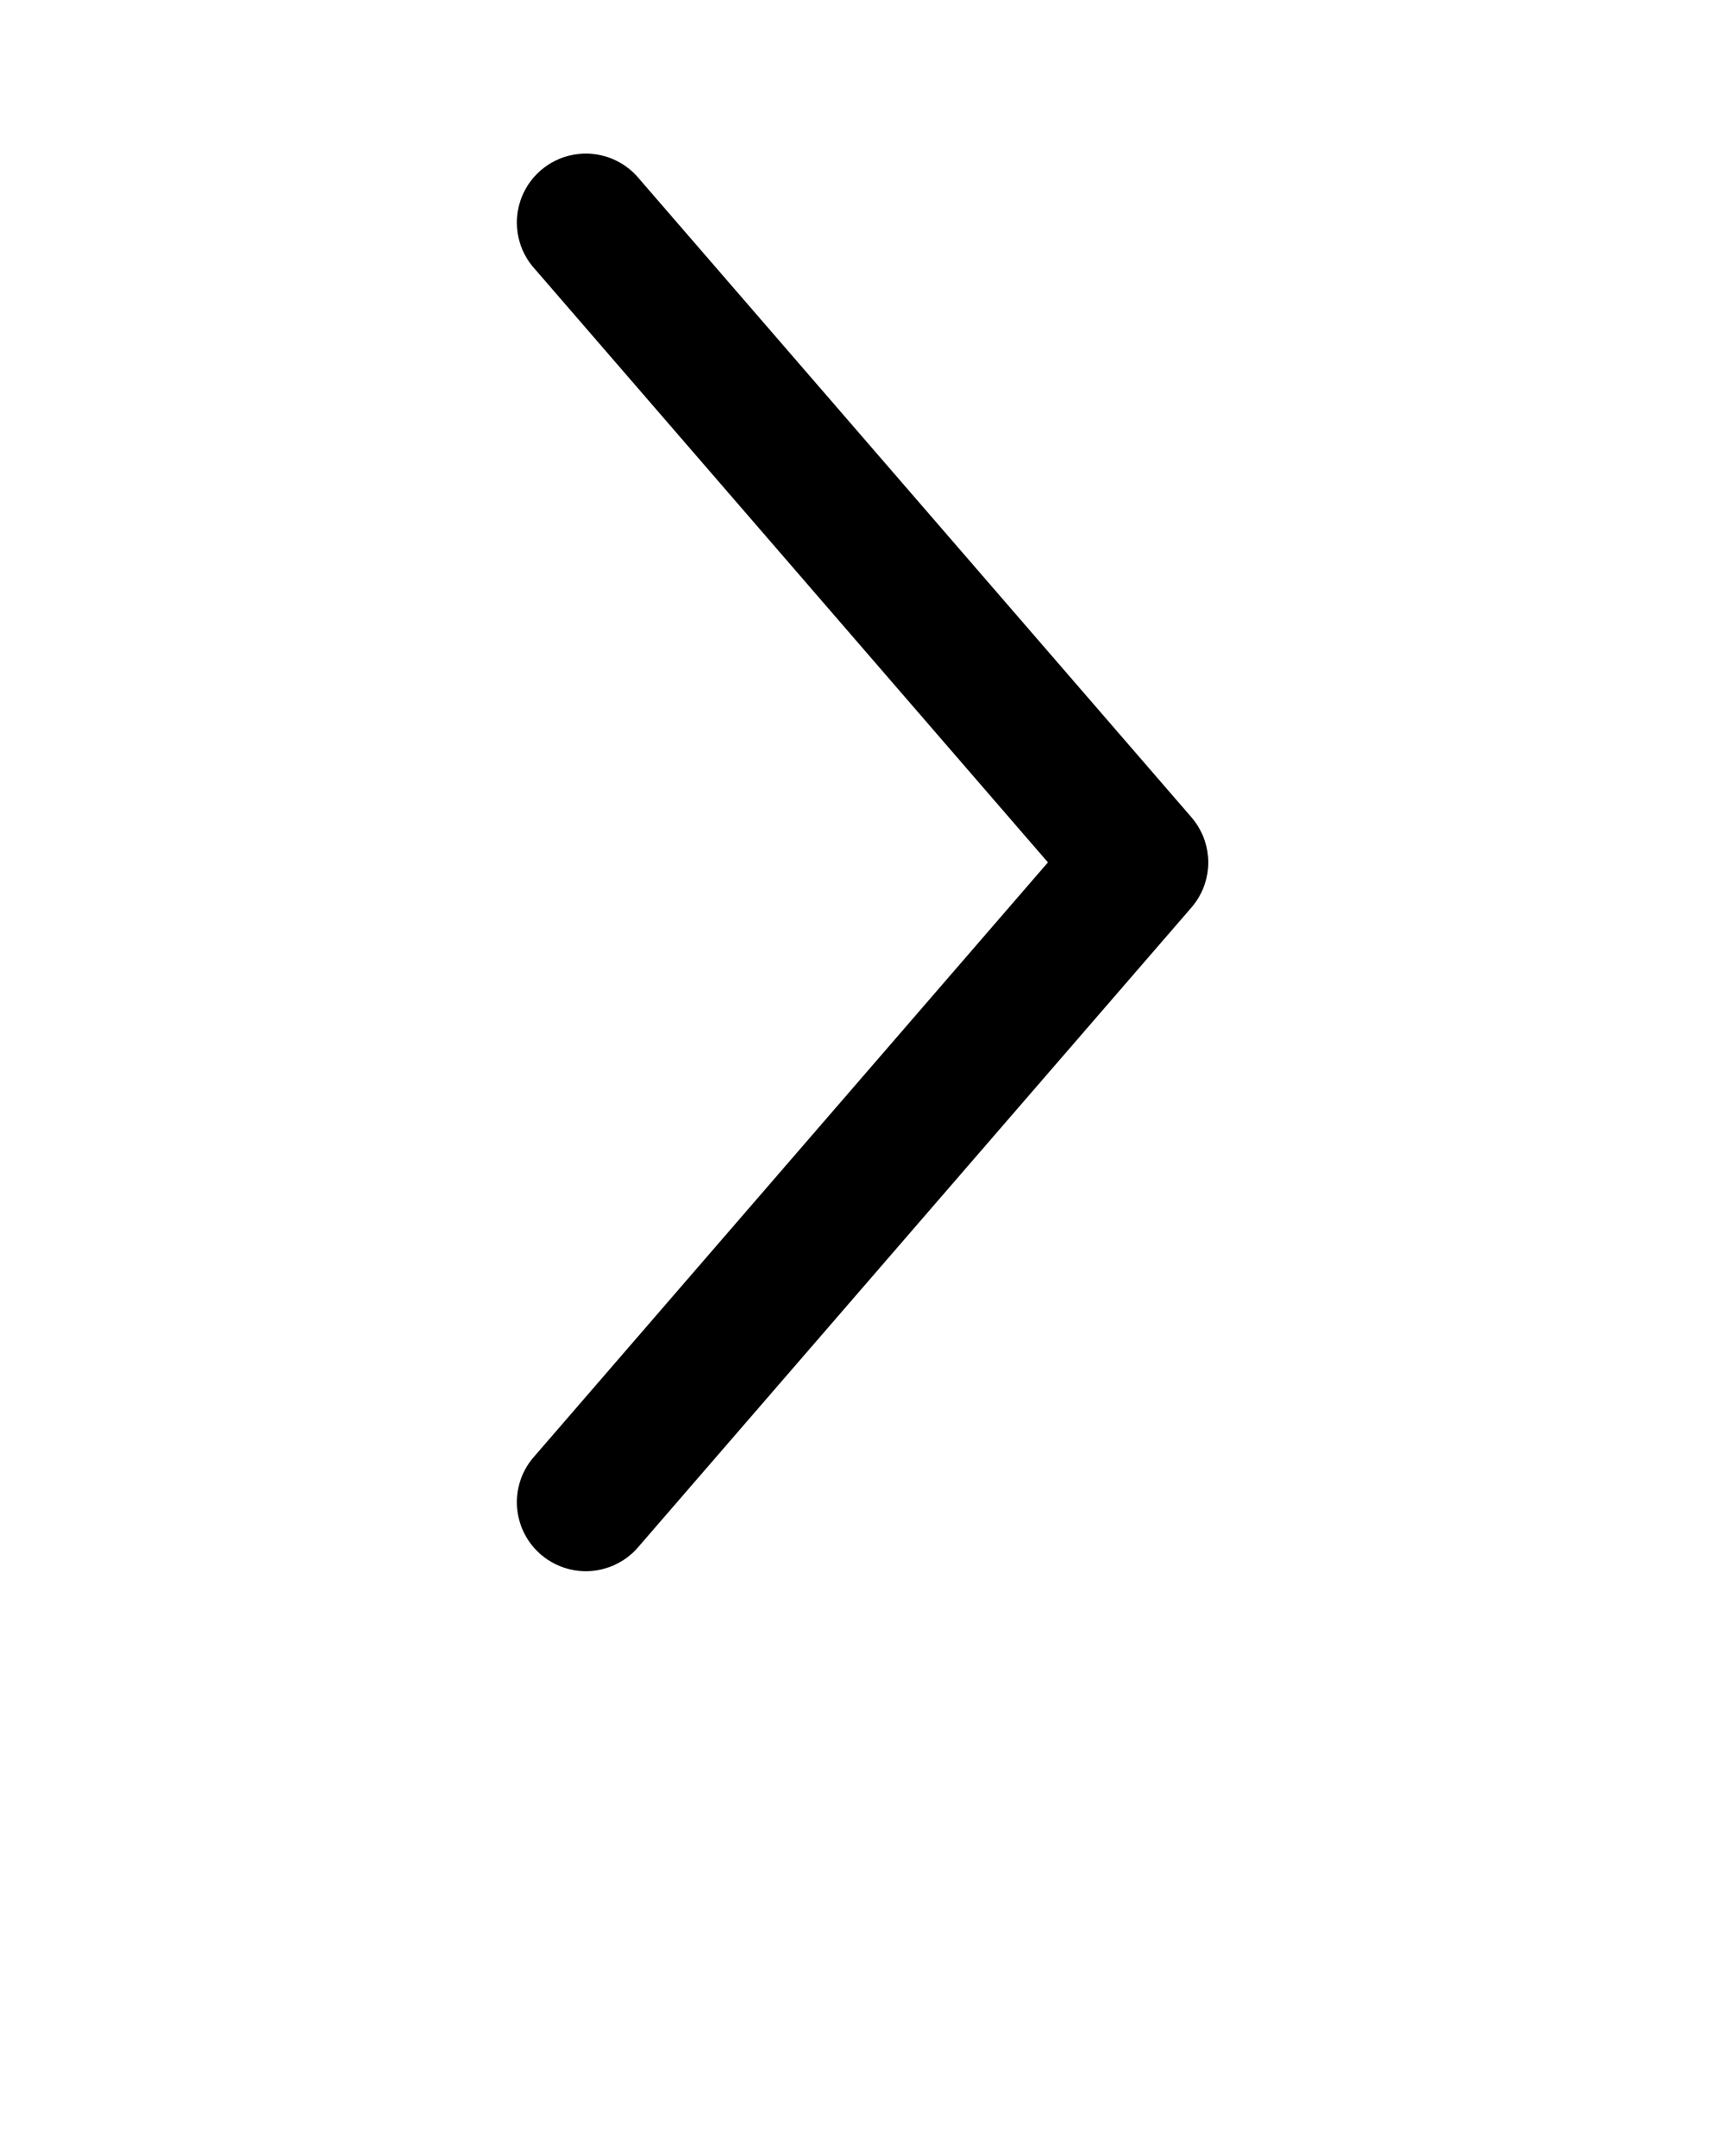
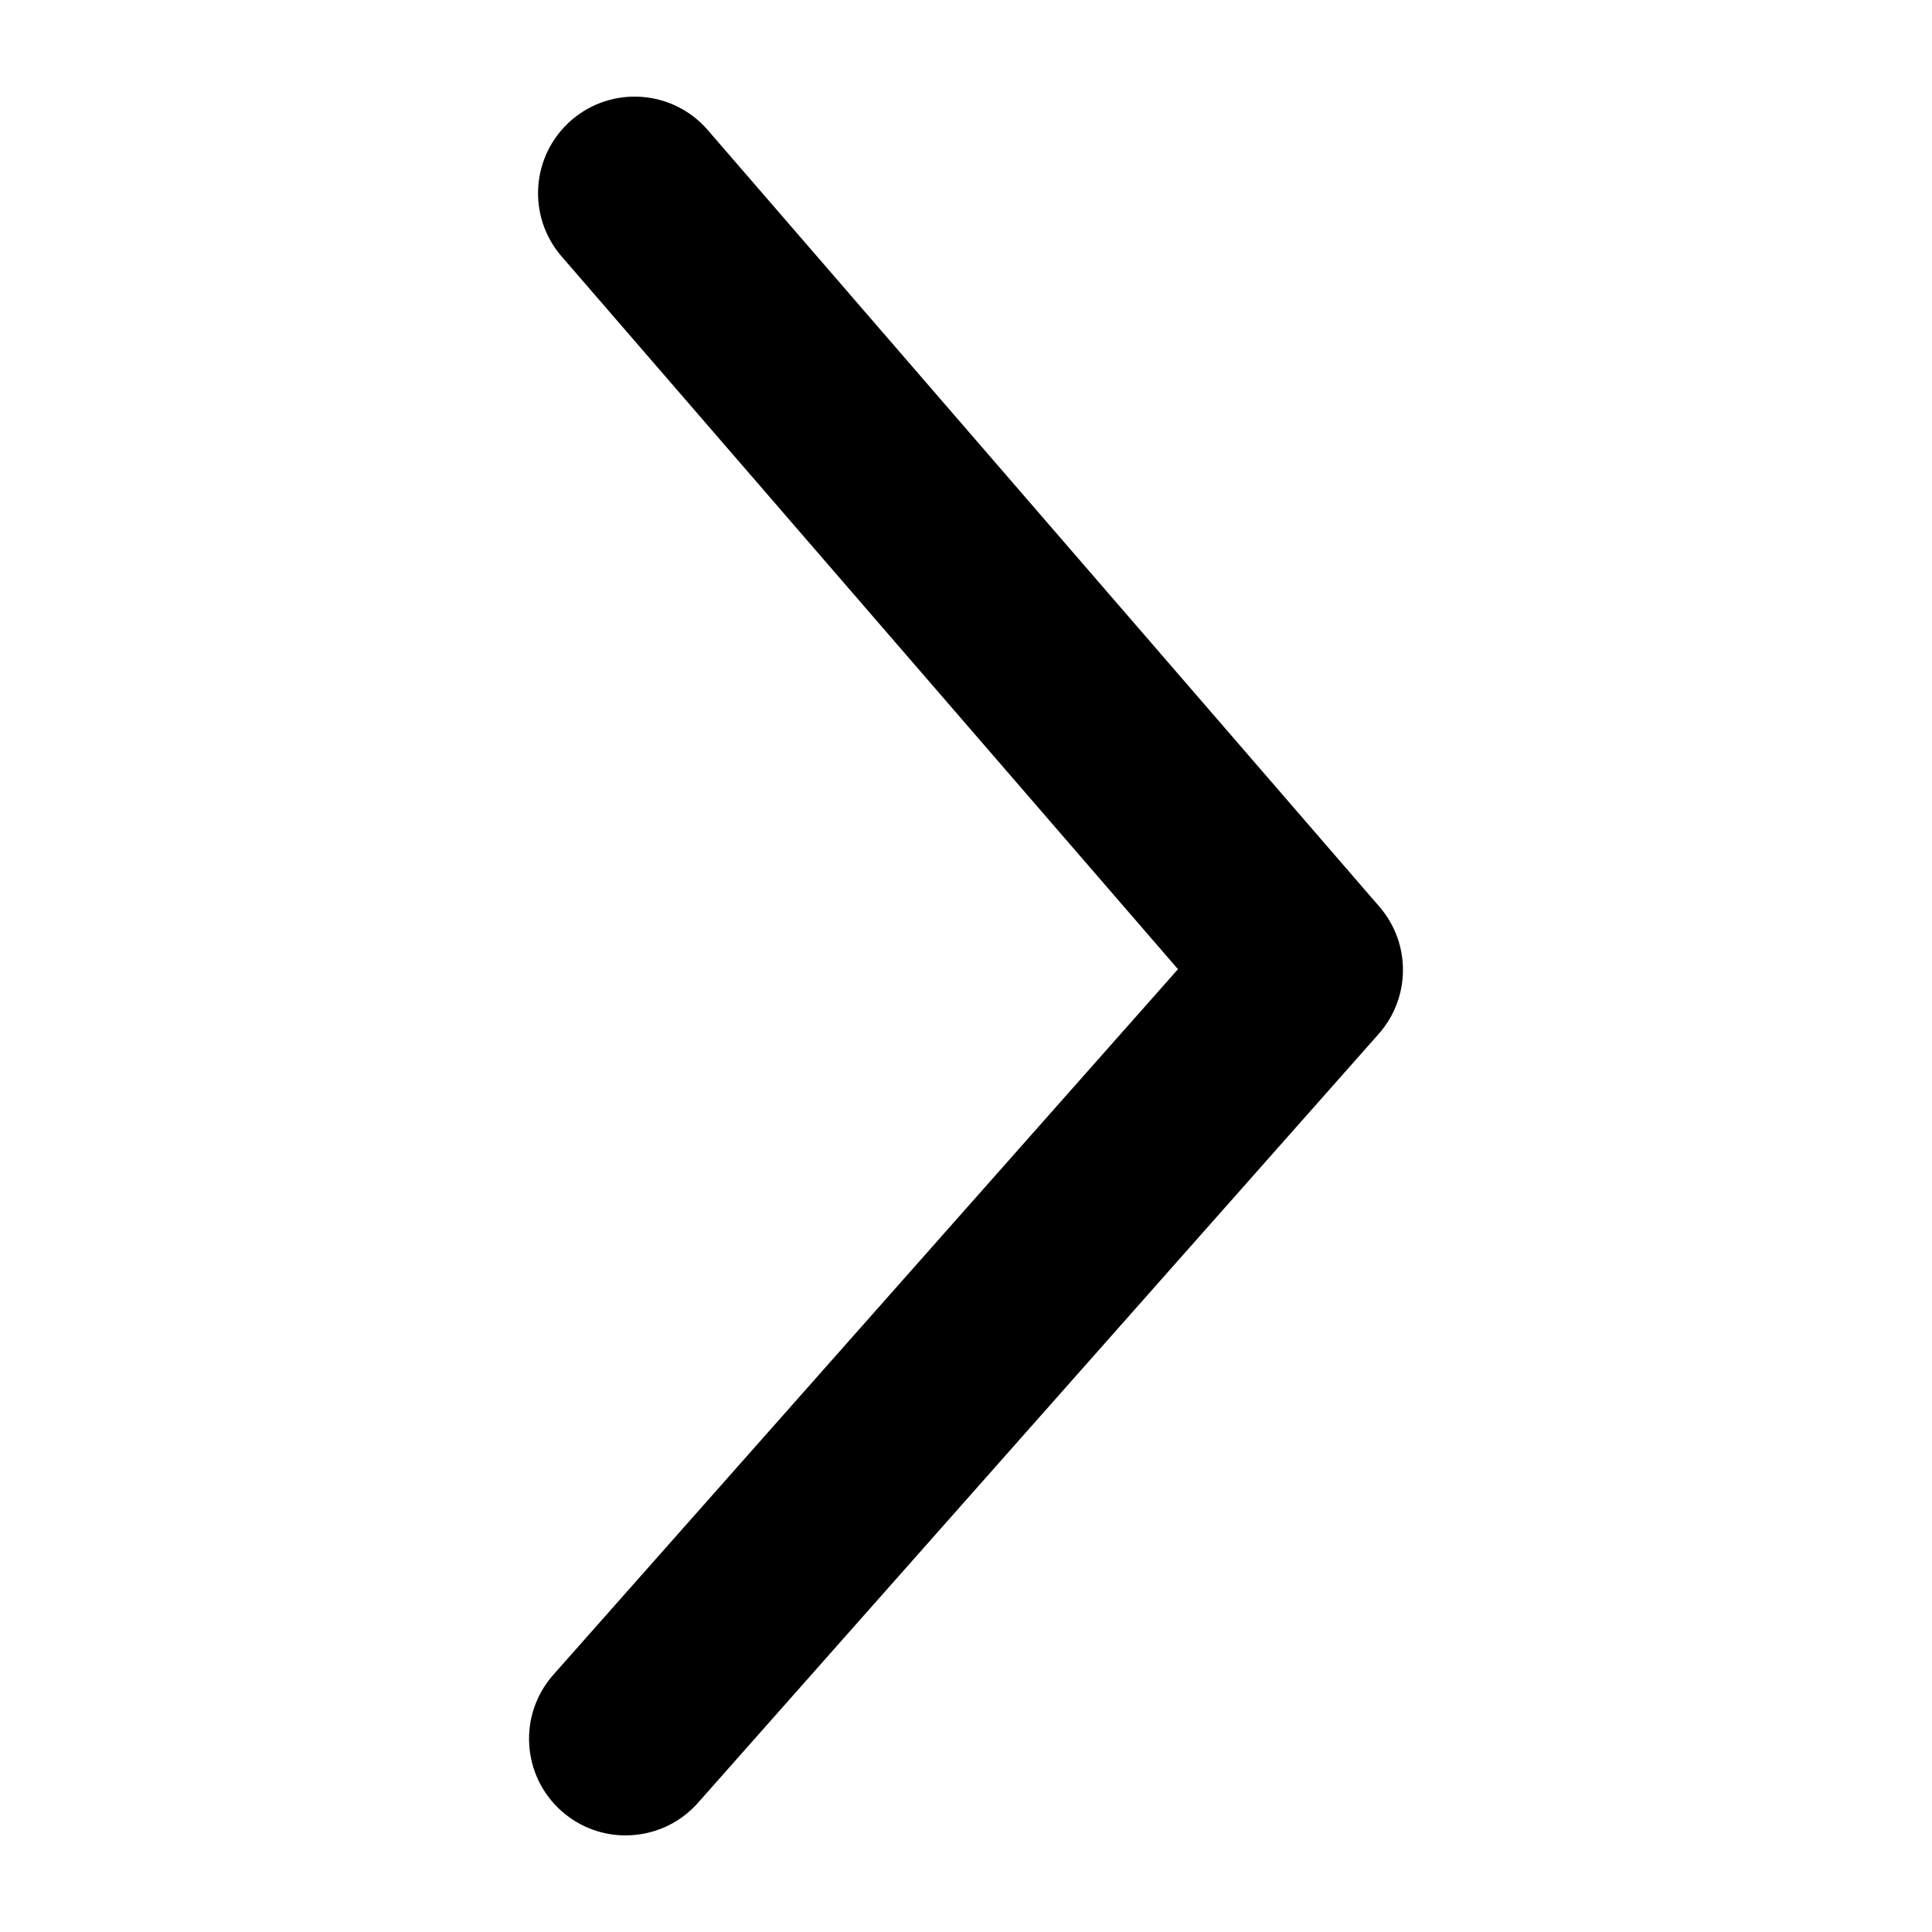
- <svg xmlns="http://www.w3.org/2000/svg" version="1.1" x="0px" y="0px" viewBox="0 0 100 125">
-   <g transform="translate(0,-952.3622)">
-     <path style="text-indent:0;text-transform:none;direction:ltr;block-progression:tb;baseline-shift:baseline;color:#000000;enable-background:accumulate;" d="m 70.03,1002.018 a 4,4 0 0 0 -0.969,-2.281 l -32,-37 a 4,4 0 1 0 -6.031,5.25 l 29.719,34.375 -29.719,34.375 a 4,4 0 1 0 6.031,5.25 l 32,-37 a 4,4 0 0 0 0.969,-2.969 z" fill="#000000" fill-opacity="1" stroke="none" marker="none" visibility="visible" display="inline" overflow="visible" />
-   </g>
+ <svg xmlns="http://www.w3.org/2000/svg" data-name="Layer 1" viewBox="0 0 100 100" x="0px" y="0px">
+   <path d="m32.382,94.999c1.382,0,2.757-.569,3.746-1.686l35.232-39.796c1.661-1.876,1.677-4.69.039-6.585L36.632,6.73c-1.807-2.089-4.965-2.316-7.053-.512-2.089,1.807-2.318,4.964-.512,7.053l31.905,36.894-32.332,36.521c-1.831,2.067-1.638,5.228.429,7.059.952.842,2.135,1.256,3.312,1.256Z" />
</svg>
